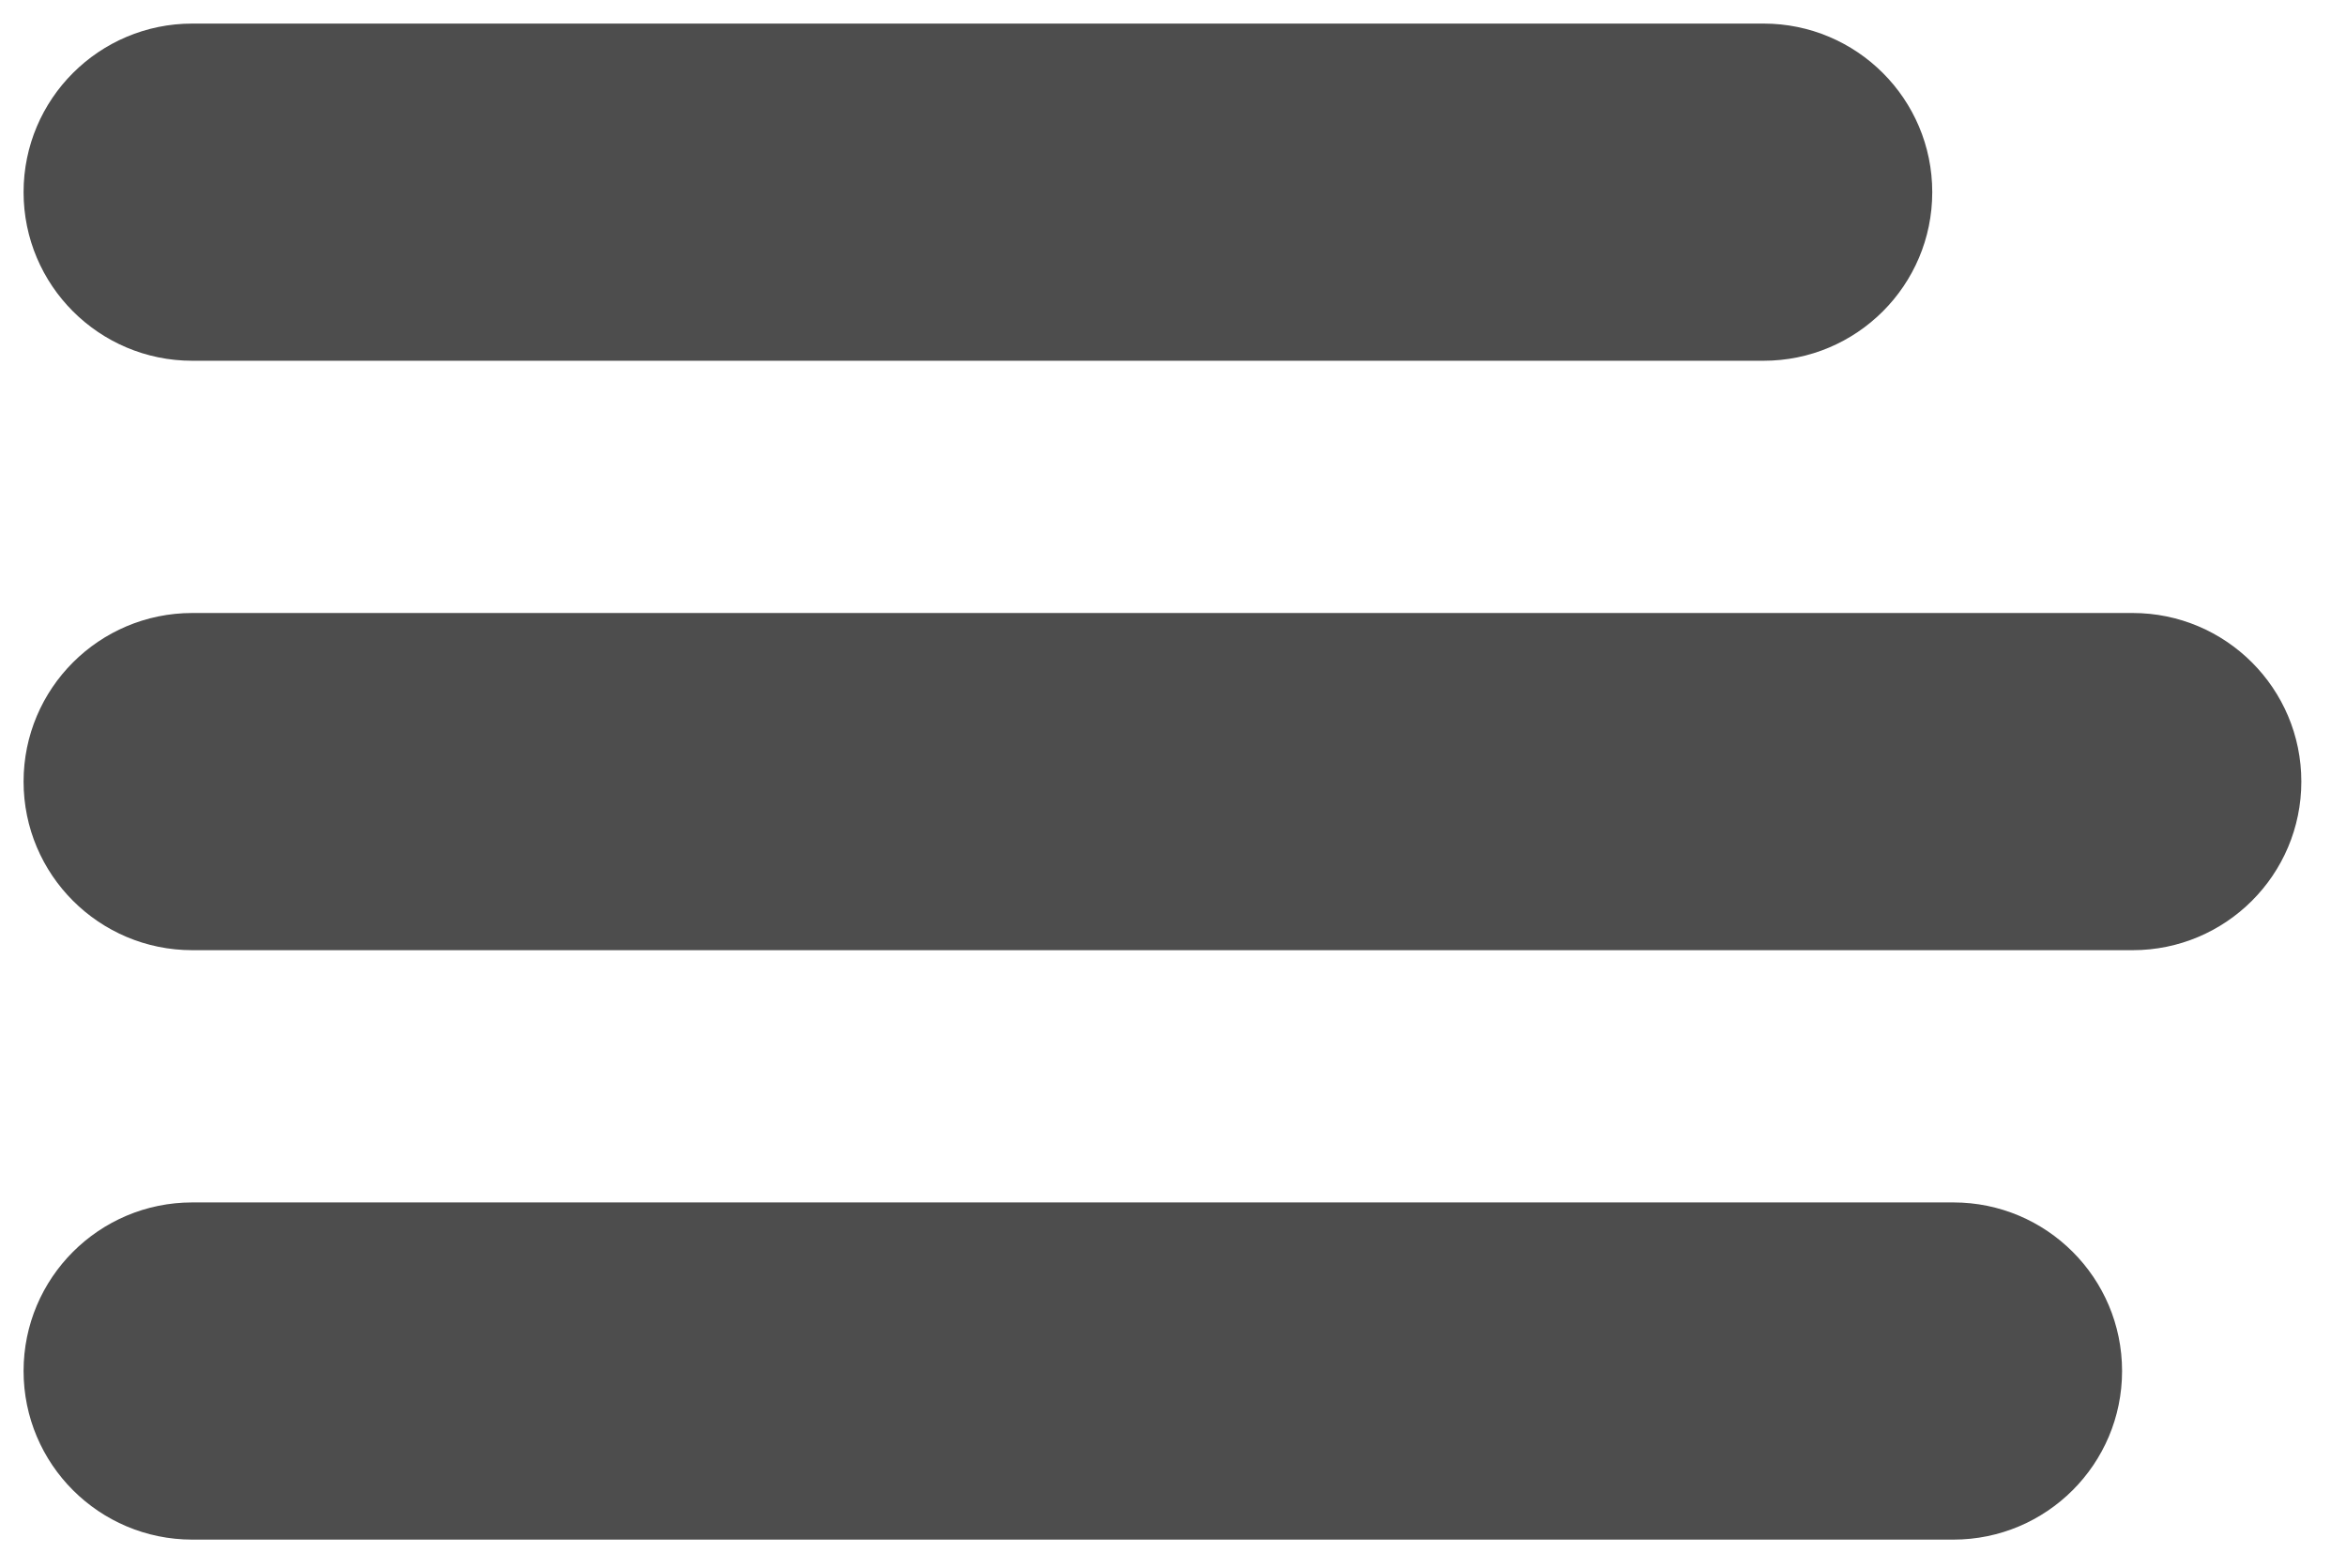
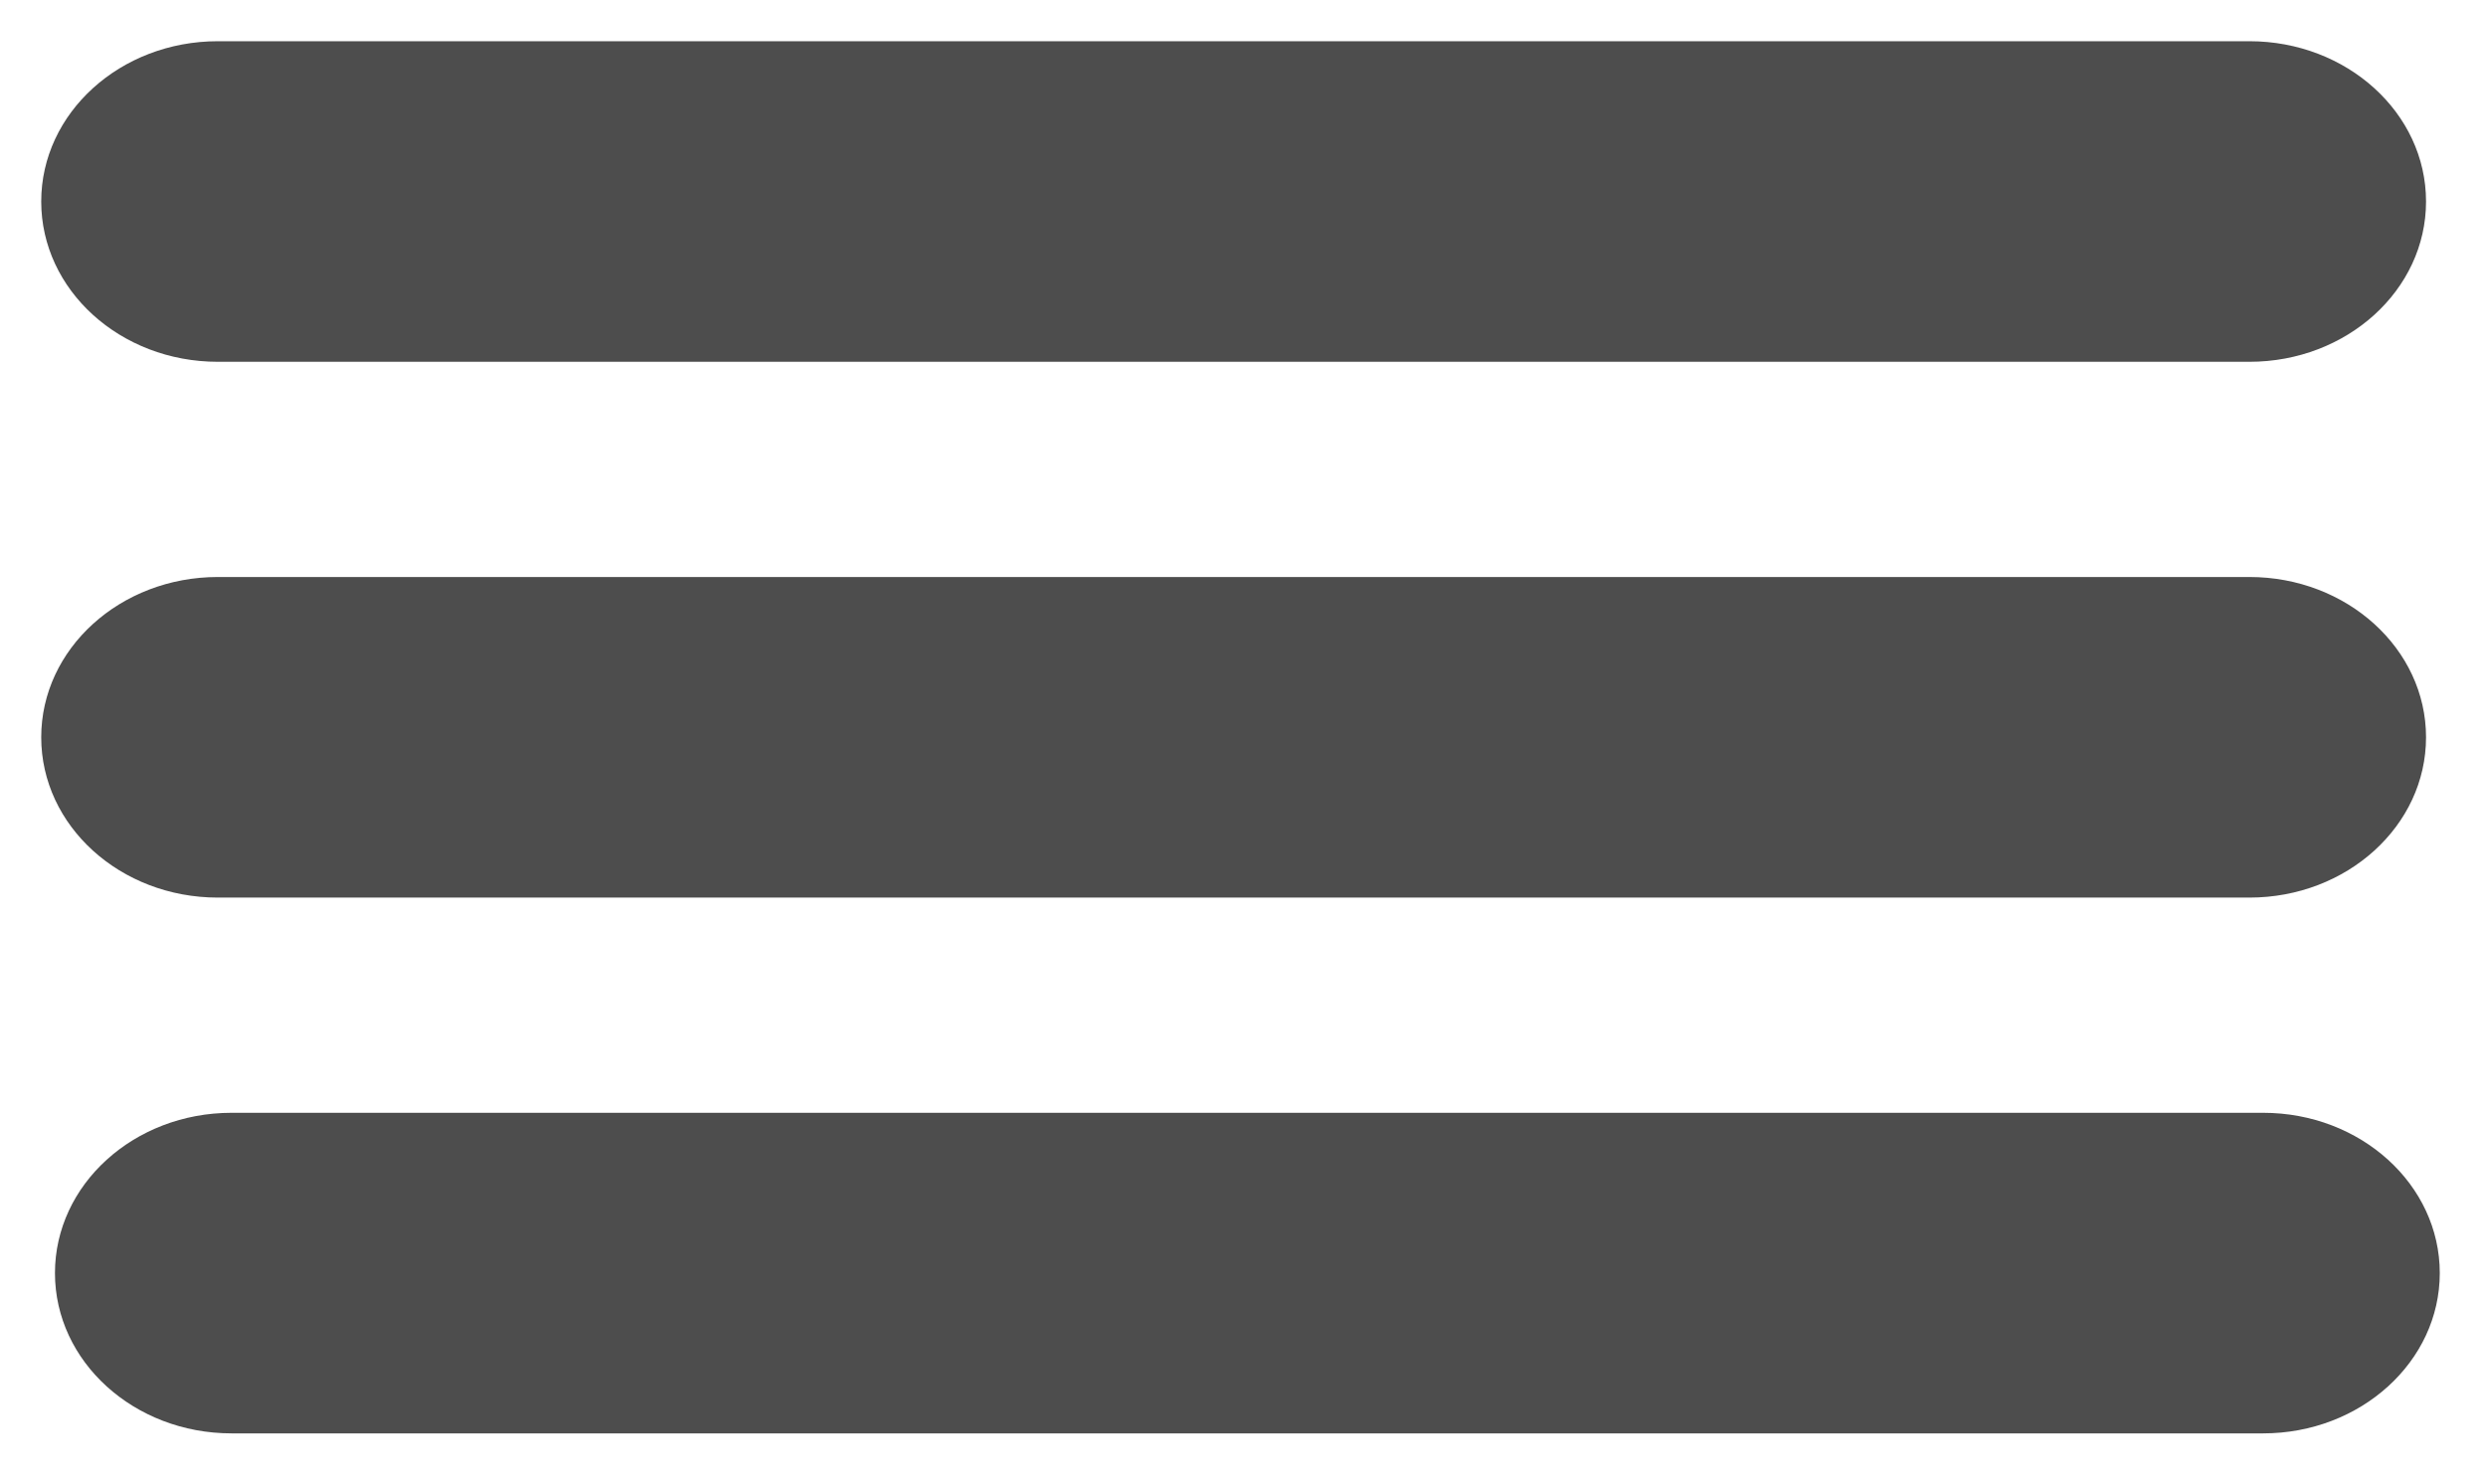
- <svg xmlns="http://www.w3.org/2000/svg" width="199px" height="133px" viewBox="0 0 199 133" version="1.1">
+ <svg xmlns="http://www.w3.org/2000/svg" width="181px" height="108px" viewBox="0 0 181 108" version="1.1">
  <defs />
  <g id="sming-symbols" stroke="none" stroke-width="1" fill="none" fill-rule="evenodd">
-     <path d="M2,16.301 C2,8.403 8.408,2 16.312,2 L149.592,2 C157.496,2 163.904,8.403 163.904,16.301 C163.904,24.2 157.496,30.603 149.592,30.603 L16.312,30.603 C8.408,30.603 2,24.2 2,16.301 Z" id="Rectangle" fill="#4D4D4D" />
-     <path d="M2,66.301 C2,58.403 8.408,52 16.312,52 L180.899,52 C188.803,52 195.211,58.403 195.211,66.301 C195.211,74.2 188.803,80.603 180.899,80.603 L16.312,80.603 C8.408,80.603 2,74.2 2,66.301 Z" id="Rectangle" fill="#4D4D4D" />
-     <path d="M2,116.301 C2,108.403 8.408,102 16.312,102 L165.693,102 C173.597,102 180.005,108.403 180.005,116.301 C180.005,124.2 173.597,130.603 165.693,130.603 L16.312,130.603 C8.408,130.603 2,124.2 2,116.301 Z" id="Rectangle" fill="#4D4D4D" />
+     <path d="M3,53.668 C3,47.224 8.756,42 15.856,42 L163.706,42 C170.806,42 176.563,47.224 176.563,53.668 C176.563,60.112 170.806,65.336 163.706,65.336 L15.856,65.336 C8.756,65.336 3,60.112 3,53.668 Z" id="Rectangle" fill="#4D4D4D" />
+     <path d="M4,92.668 C4,86.224 9.756,81 16.856,81 L164.706,81 C171.806,81 177.563,86.224 177.563,92.668 C177.563,99.112 171.806,104.336 164.706,104.336 L16.856,104.336 C9.756,104.336 4,99.112 4,92.668 Z" id="Rectangle" fill="#4D4D4D" />
+     <path d="M3,14.668 C3,8.224 8.756,3 15.856,3 L163.706,3 C170.806,3 176.563,8.224 176.563,14.668 C176.563,21.112 170.806,26.336 163.706,26.336 L15.856,26.336 C8.756,26.336 3,21.112 3,14.668 Z" id="Rectangle" fill="#4D4D4D" />
  </g>
</svg>
